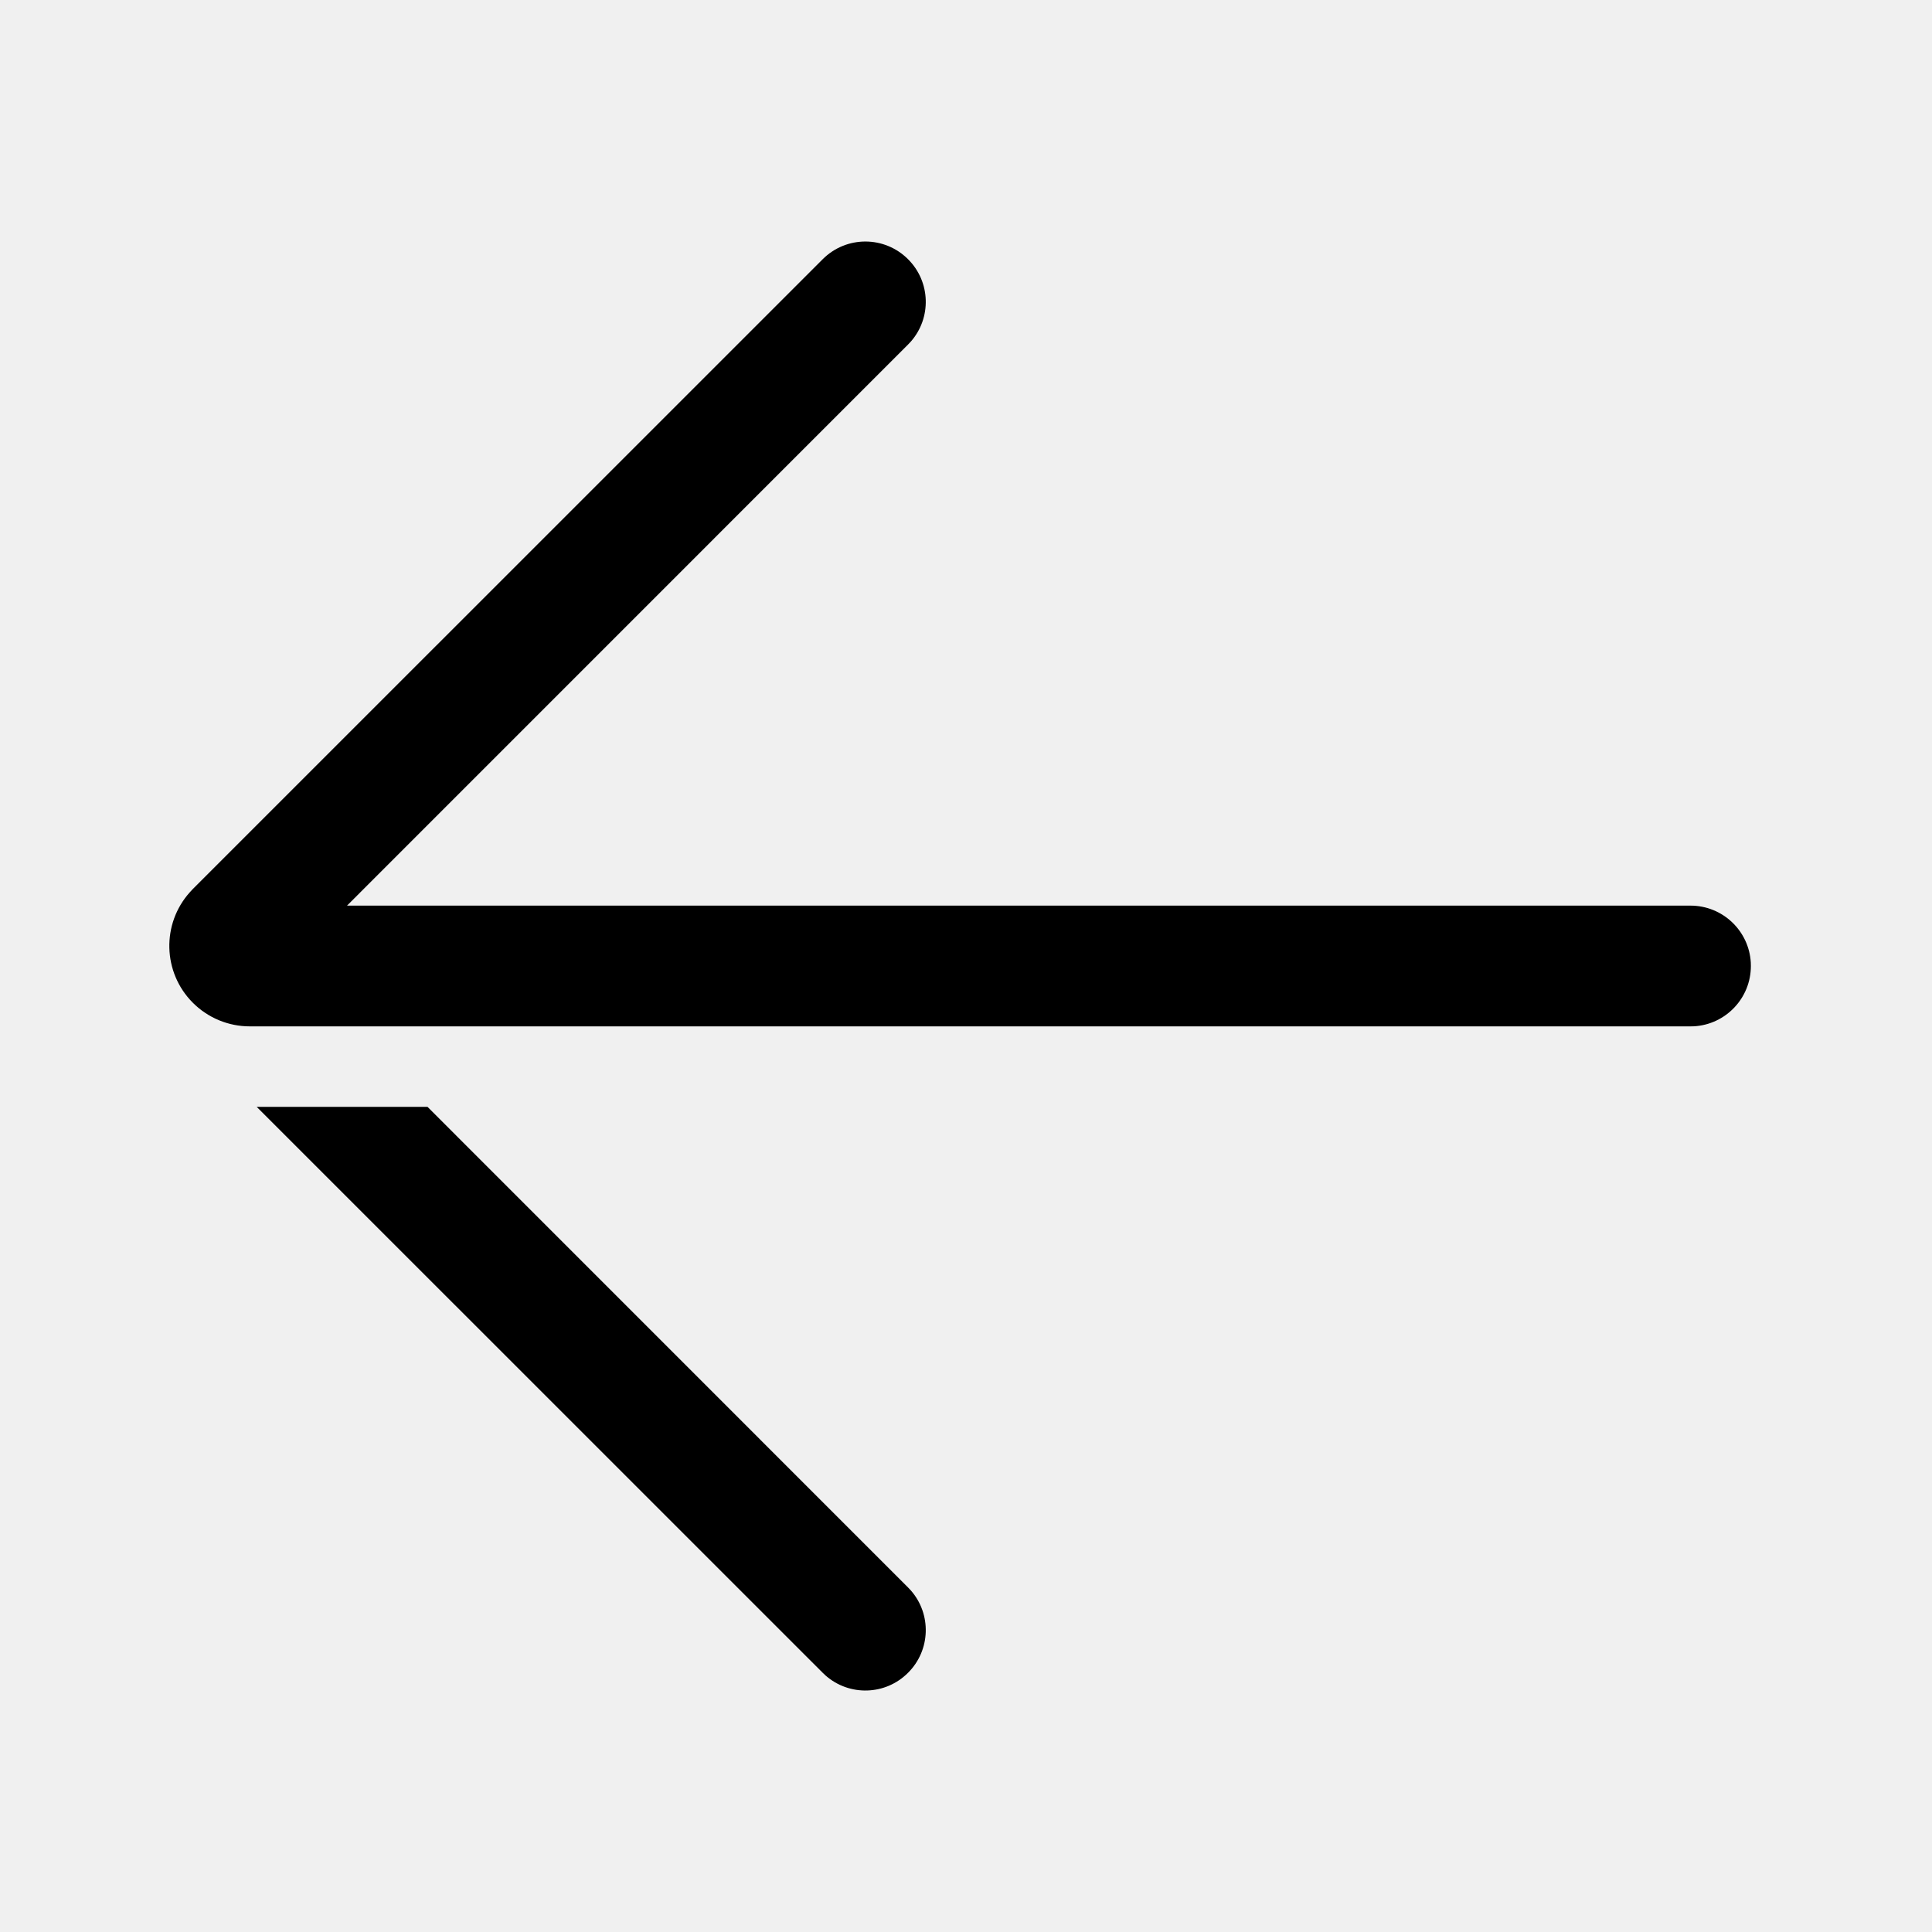
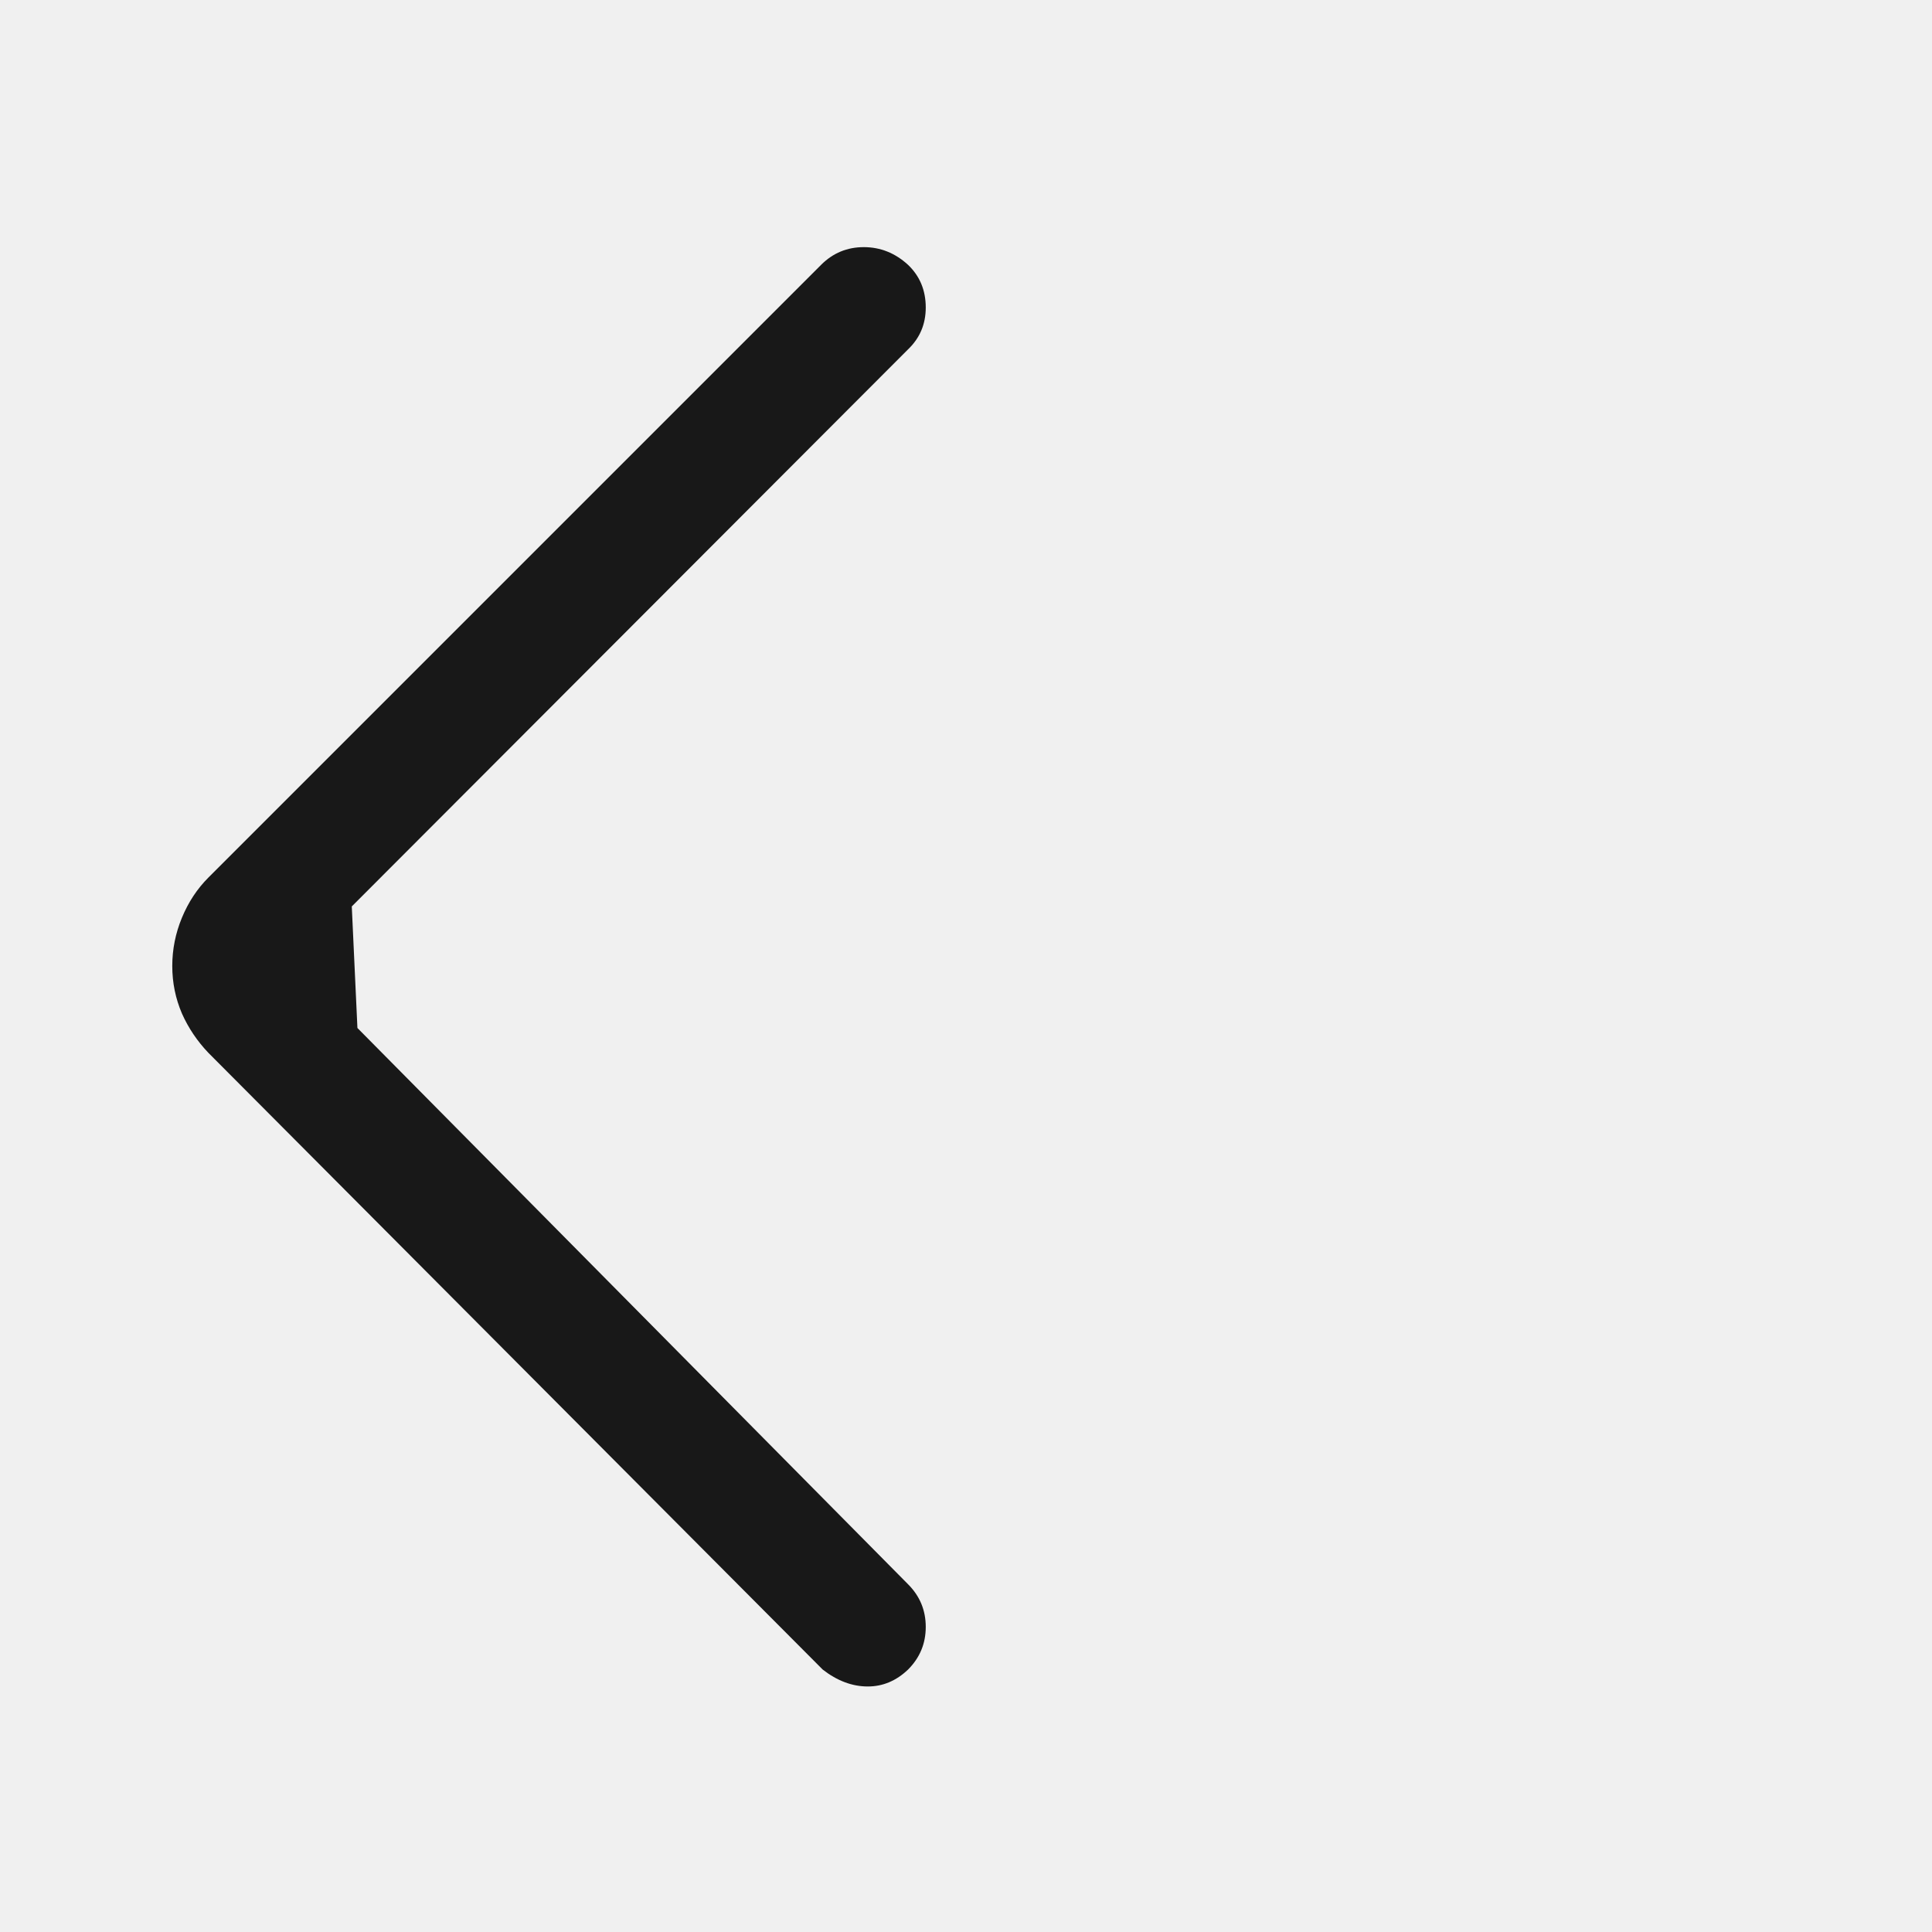
- <svg xmlns="http://www.w3.org/2000/svg" xmlns:xlink="http://www.w3.org/1999/xlink" width="24" height="24" viewBox="0 0 24 24" version="1.1">
-   <defs>
-     <path d="M5.311,13.75 L11.28,19.72 L11.314,19.756 C11.573,20.05 11.562,20.499 11.28,20.78 C10.999,21.062 10.55,21.073 10.256,20.814 L10.22,20.78 L3.189,13.75 L5.311,13.75 Z M11.28,3.22 C11.562,3.501 11.573,3.95 11.314,4.244 L11.28,4.28 L4.311,11.25 L21,11.25 C21.399,11.25 21.726,11.562 21.749,11.956 L21.75,12 C21.75,12.399 21.438,12.726 21.044,12.749 L21,12.75 L3.104,12.75 C2.838,12.75 2.584,12.645 2.396,12.457 C2.019,12.08 2.006,11.475 2.359,11.083 L2.396,11.043 L10.22,3.22 C10.513,2.927 10.987,2.927 11.28,3.22 Z" id="_path-1" />
-   </defs>
-   <g id="_Public/ic_public_back" stroke="none" stroke-width="1" fill="none" fill-rule="evenodd">
-     <mask id="_mask-2" fill="white">
-       <use xlink:href="#_path-1" />
-     </mask>
-     <use id="_形状结合" fill="#000000" fill-rule="nonzero" xlink:href="#_path-1" />
+ <svg xmlns="http://www.w3.org/2000/svg" width="24" height="24">
+   <rect width="24" height="24" opacity="0" />
+   <g>
+     <path d="M4.37 11.26 L11.28 4.34 Q11.5 4.13 11.5 3.82 Q11.5 3.5 11.28 3.29 Q11.04 3.07 10.73 3.07 Q10.42 3.07 10.2 3.29 L2.59 10.9 Q2.38 11.11 2.26 11.4 Q2.14 11.69 2.14 12 Q2.14 12.31 2.26 12.59 Q2.38 12.86 2.59 13.08 L10.22 20.74 Q10.49 20.95 10.78 20.95 Q11.06 20.95 11.28 20.74 Q11.5 20.52 11.5 20.21 Q11.5 19.9 11.28 19.68 L4.44 12.77 Z" fill="rgba(0,0,0,0.902)" />
  </g>
</svg>
